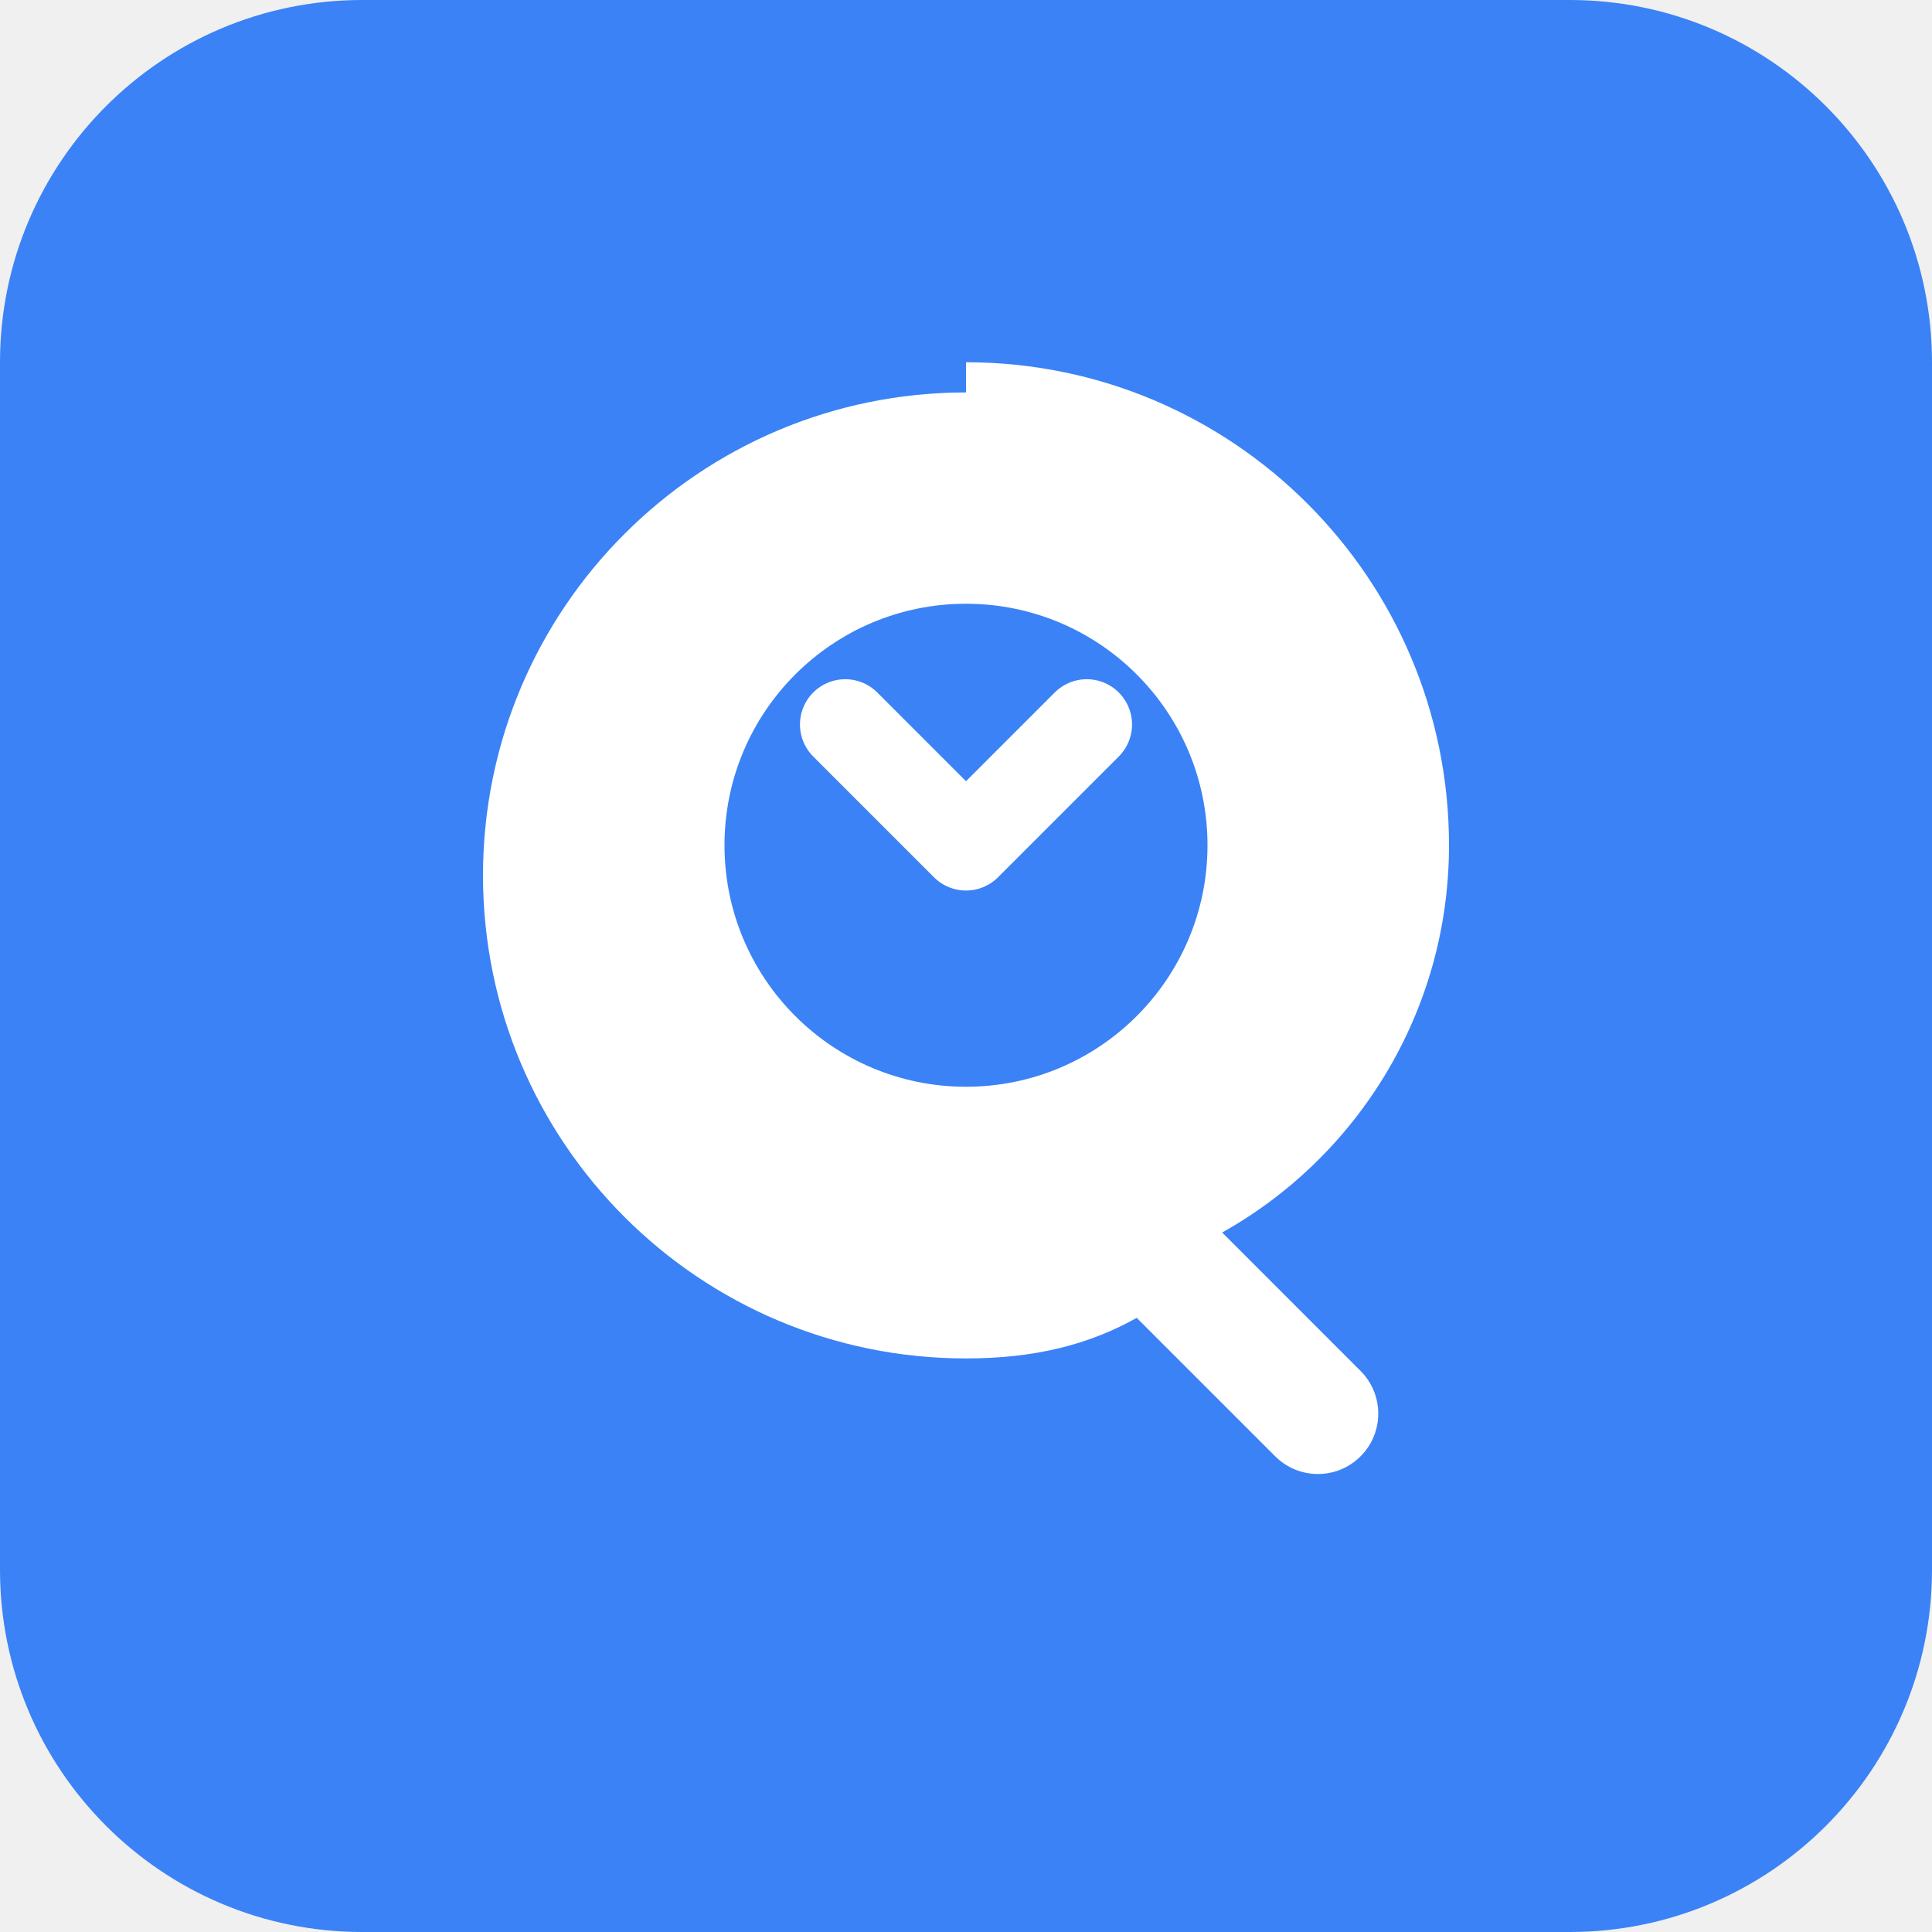
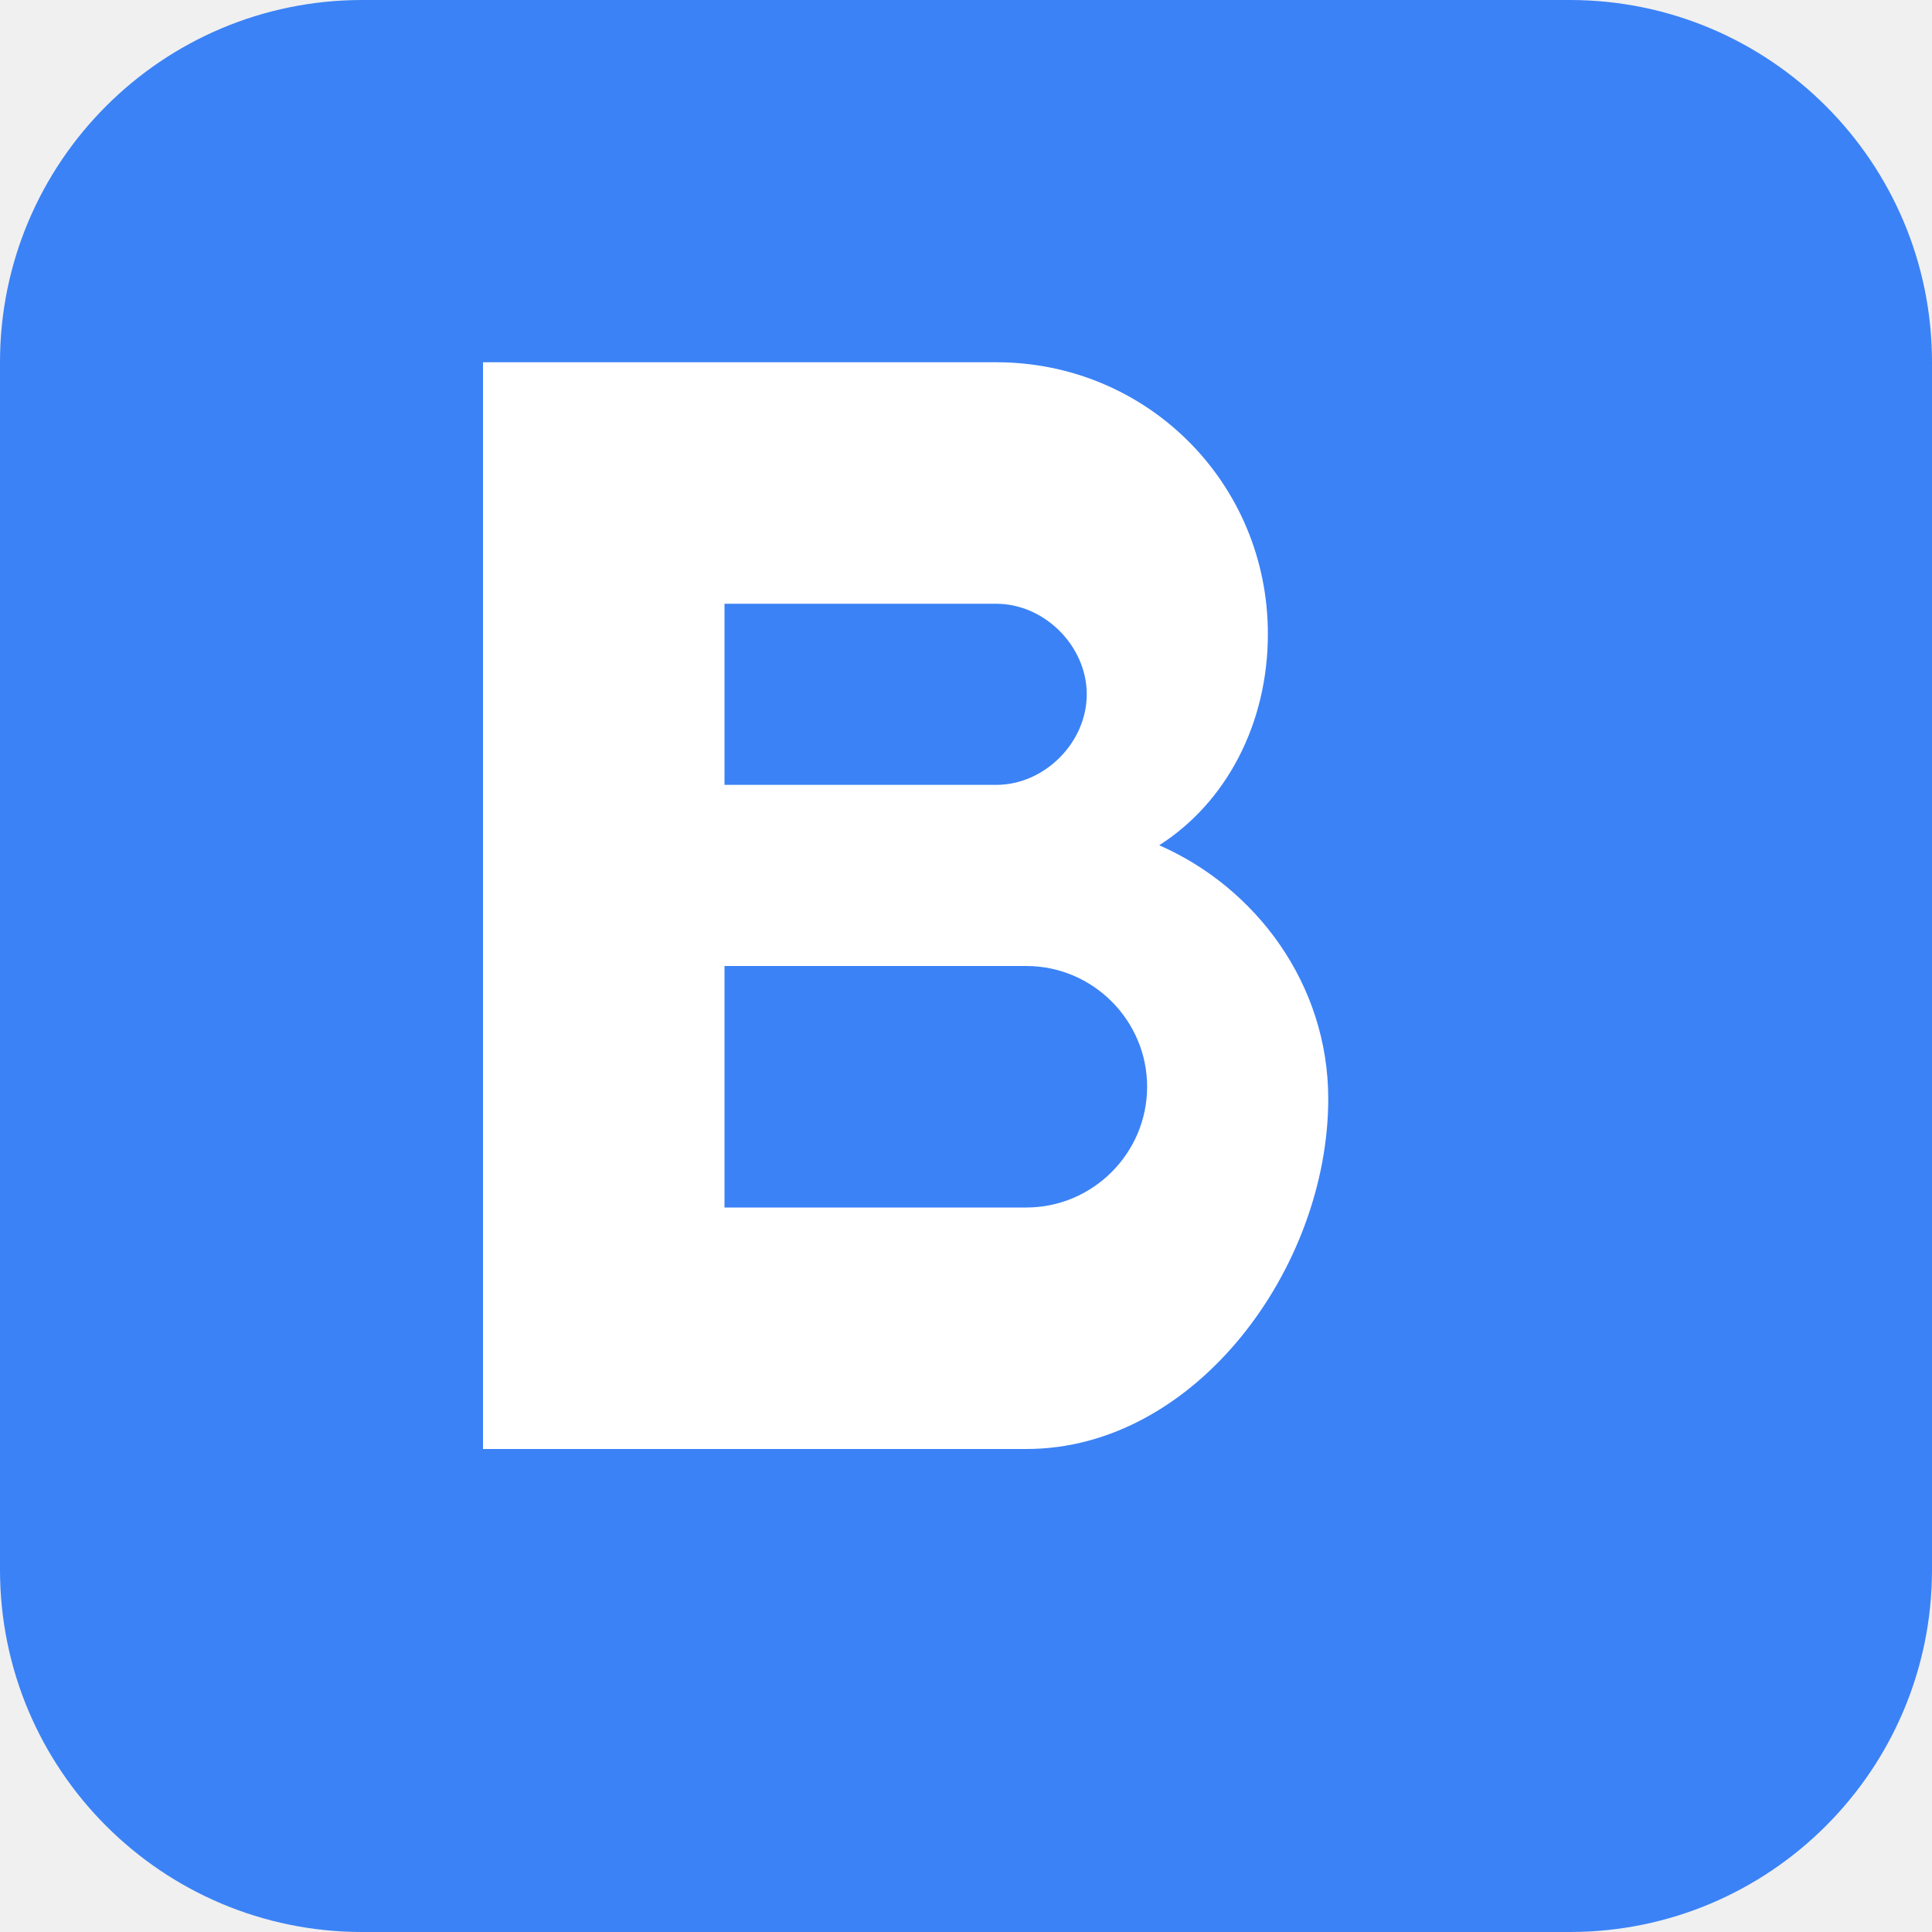
<svg xmlns="http://www.w3.org/2000/svg" width="32" height="32" viewBox="0 0 32 32" fill="none">
  <rect width="32" height="32" rx="6" fill="#3B82F6" />
-   <path d="M16 6C20.418 6 24 9.582 24 14C24 16.761 22.478 19.164 20.243 20.414L22.535 22.707C22.926 23.098 22.926 23.731 22.535 24.121C22.145 24.512 21.512 24.512 21.121 24.121L18.828 21.828C18.04 22.269 17.146 22.5 16 22.5C11.582 22.5 8 18.918 8 14.5C8 10.082 11.582 6.5 16 6.5Z" fill="white" />
-   <circle cx="16" cy="14" r="4" fill="#3B82F6" />
-   <path d="M14 12L16 14L18 12" stroke="white" stroke-width="1.5" stroke-linecap="round" stroke-linejoin="round" />
+   <path d="M8 6h8.5c2.5 0 4.5 2 4.5 4.5 0 1.5-0.7 2.8-1.8 3.5 1.6 0.7 2.8 2.3 2.8 4.2 0 2.8-2.2 5.8-5 5.8H8V6z M12 9v4h4.5c0.8 0 1.5-0.7 1.5-1.5S17.3 10 16.5 10H12z M12 16v4h5c1.1 0 2-0.9 2-2s-0.9-2-2-2H12z" fill="white" />
</svg>
